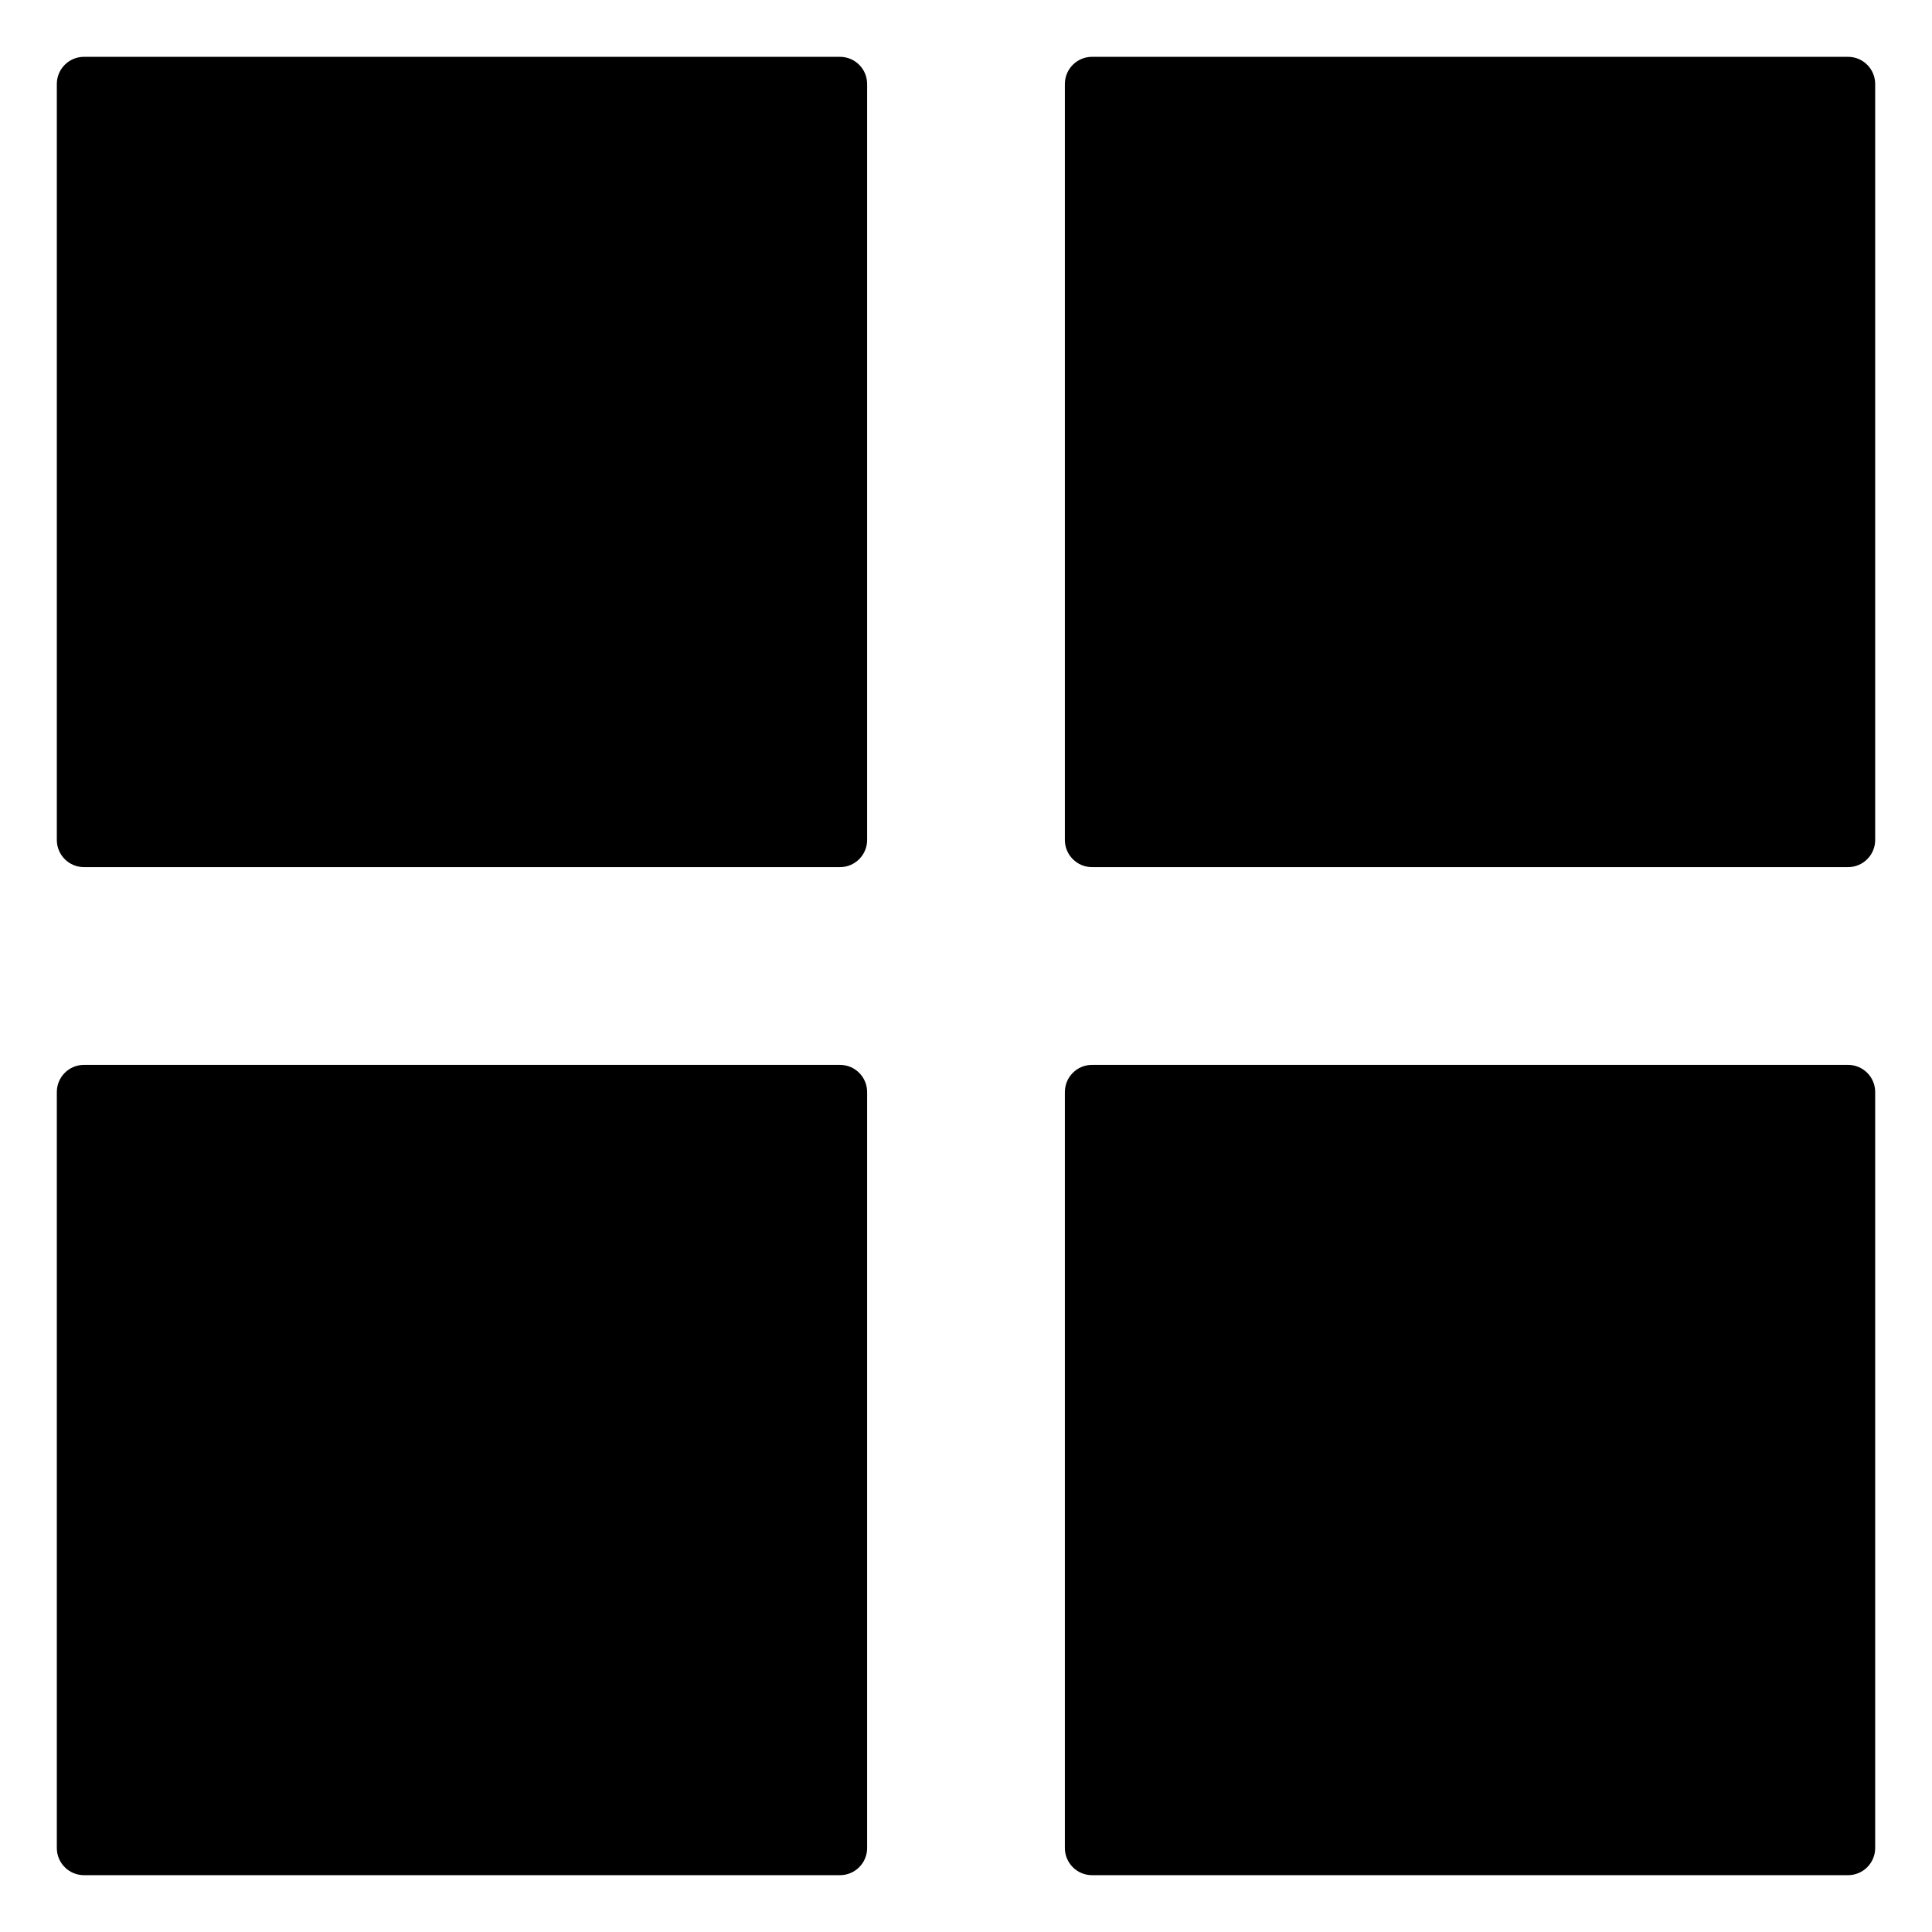
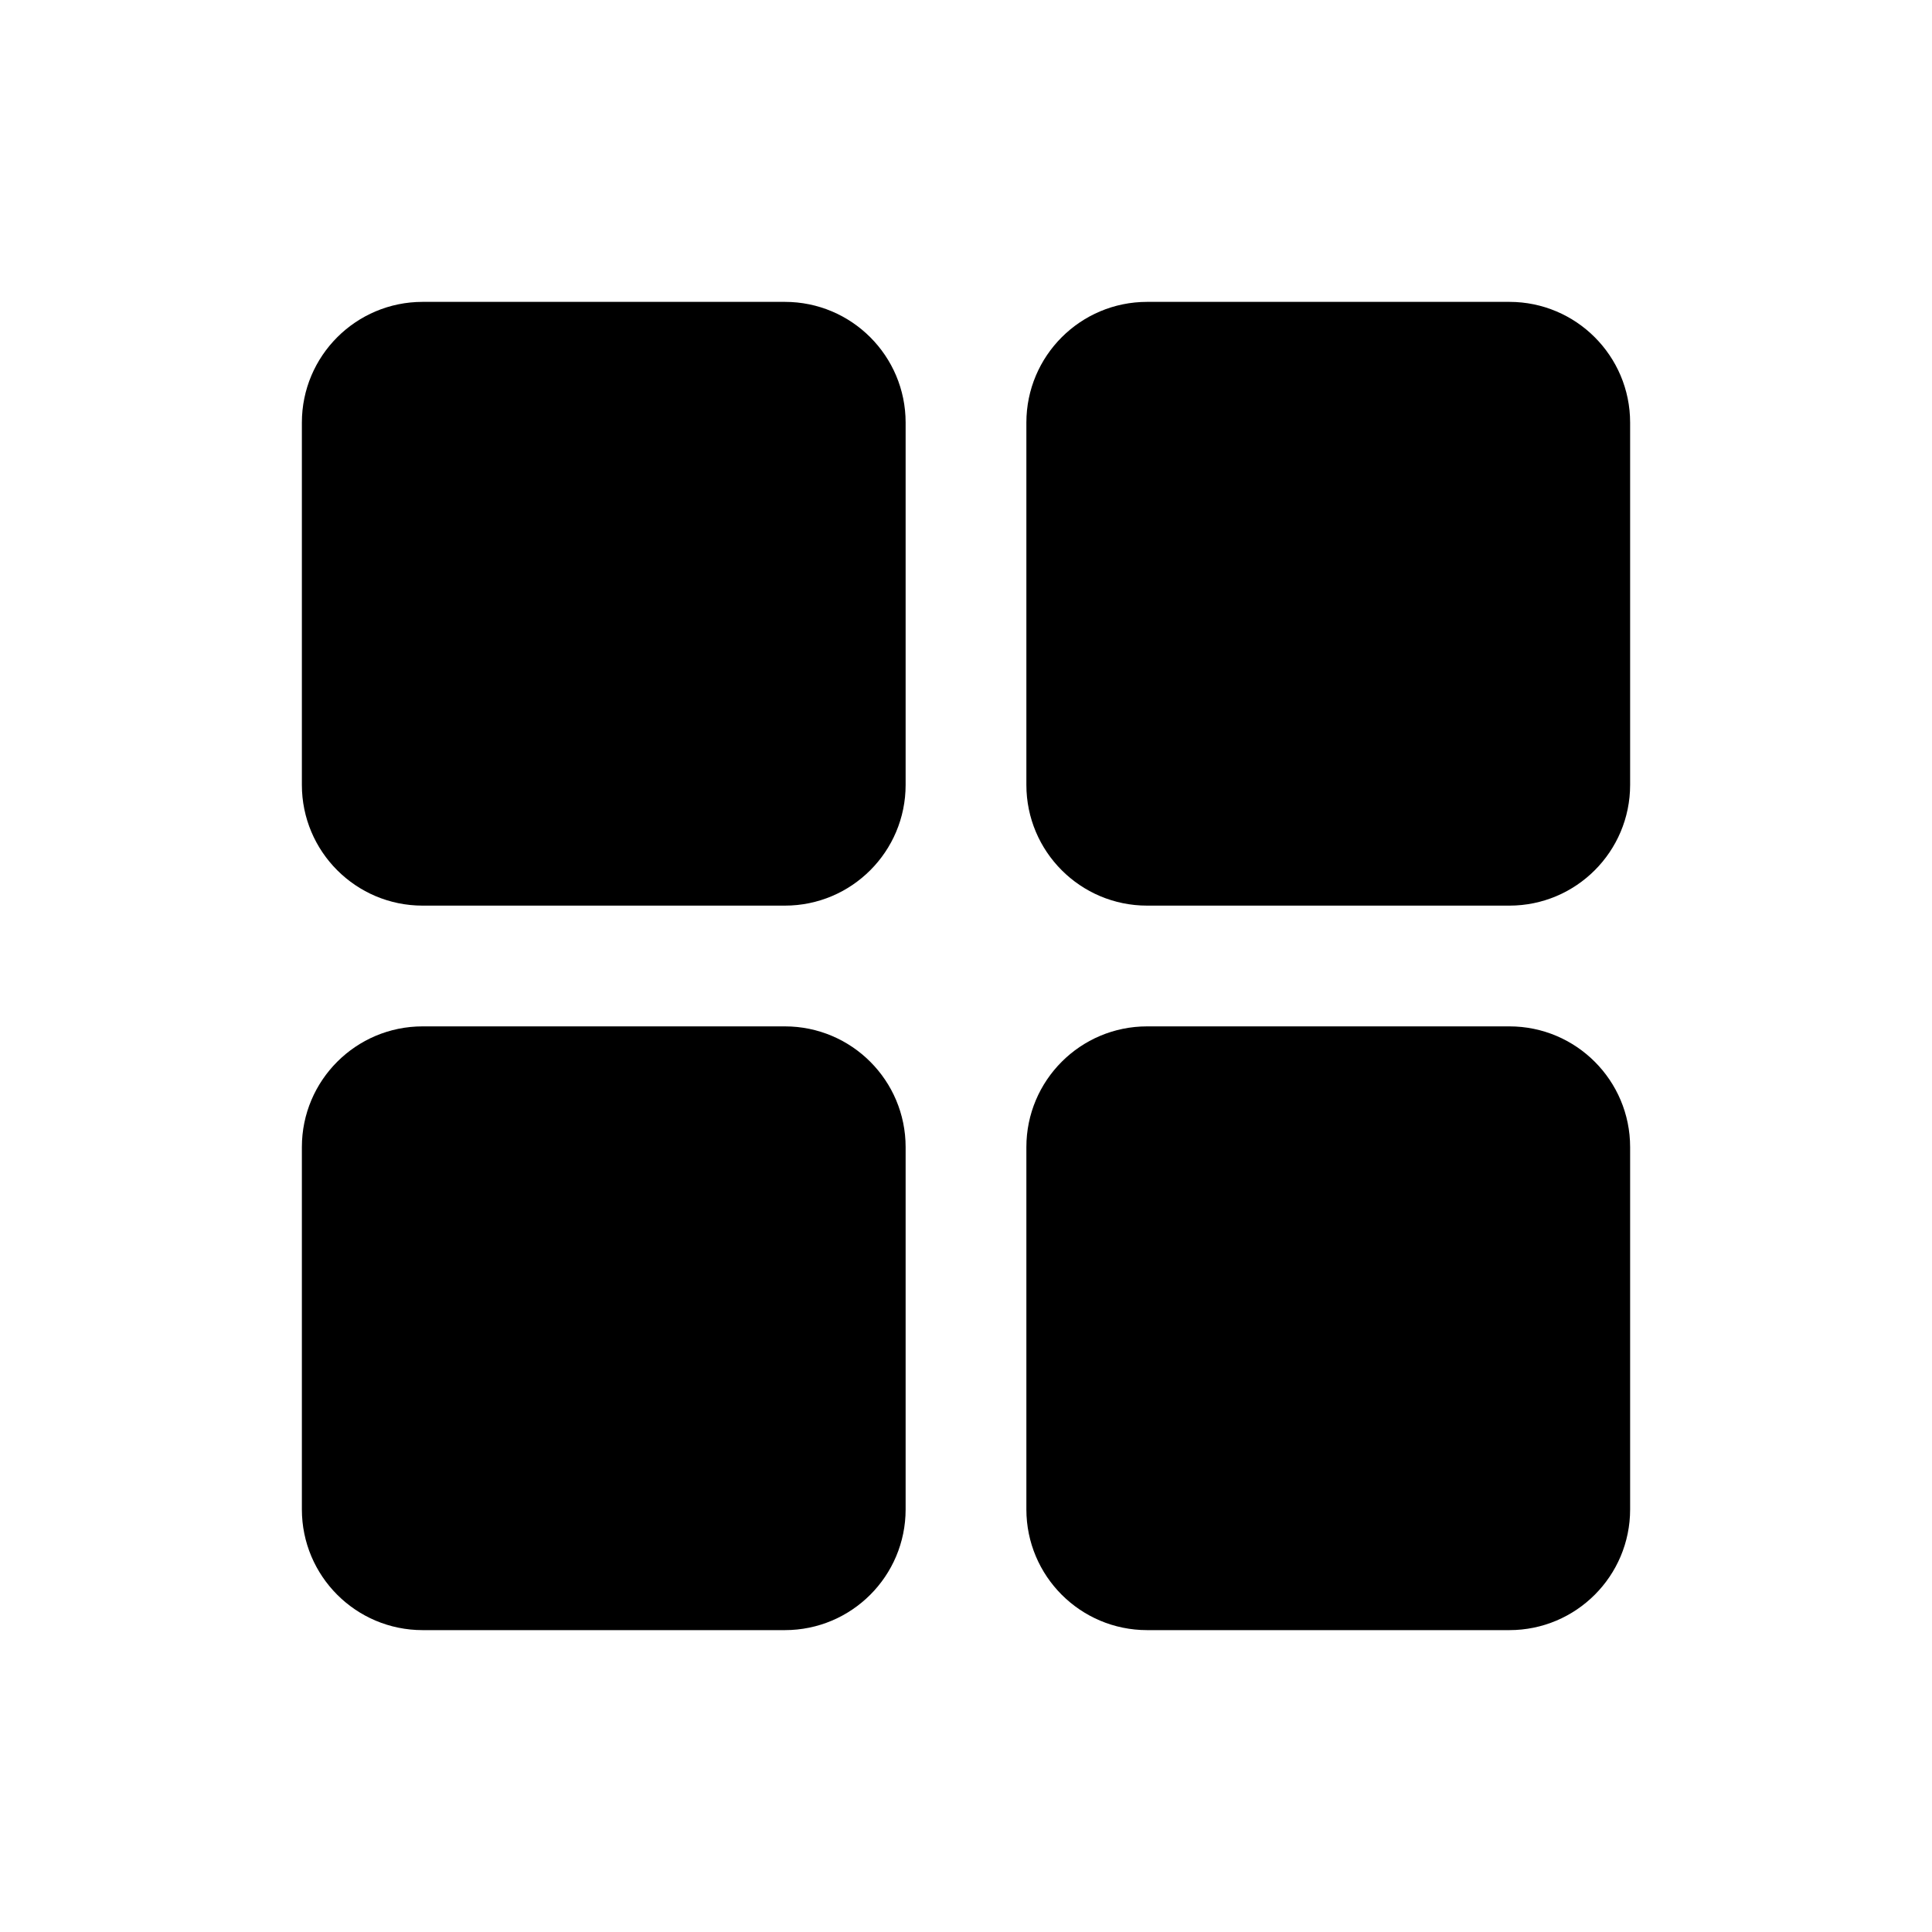
- <svg xmlns="http://www.w3.org/2000/svg" width="17" height="17" viewBox="0 0 17 17">
-   <path d="M0.5 0.739C0.5 0.607 0.607 0.5 0.739 0.5H7.391C7.523 0.5 7.63 0.607 7.63 0.739V7.391C7.63 7.523 7.523 7.63 7.391 7.63H0.739C0.607 7.63 0.5 7.523 0.5 7.391V0.739ZM0.5 9.609C0.5 9.477 0.607 9.37 0.739 9.37H7.391C7.523 9.37 7.63 9.477 7.63 9.609V16.261C7.63 16.393 7.523 16.5 7.391 16.5H0.739C0.607 16.5 0.5 16.393 0.5 16.261V9.609ZM9.37 0.739C9.37 0.607 9.477 0.5 9.609 0.5H16.261C16.393 0.5 16.5 0.607 16.5 0.739V7.391C16.5 7.523 16.393 7.63 16.261 7.63H9.609C9.477 7.63 9.37 7.523 9.37 7.391V0.739ZM9.37 9.609C9.37 9.477 9.477 9.37 9.609 9.37H16.261C16.393 9.37 16.5 9.477 16.5 9.609V16.261C16.5 16.393 16.393 16.5 16.261 16.5H9.609C9.477 16.5 9.37 16.393 9.37 16.261V9.609Z" />
+ <svg xmlns="http://www.w3.org/2000/svg" stroke="currentColor" fill="currentColor" stroke-width="0" viewBox="0 0 256 256" height="200px" width="200px">
+   <path d="M120,56v48a16,16,0,0,1-16,16H56a16,16,0,0,1-16-16V56A16,16,0,0,1,56,40h48A16,16,0,0,1,120,56Zm80-16H152a16,16,0,0,0-16,16v48a16,16,0,0,0,16,16h48a16,16,0,0,0,16-16V56A16,16,0,0,0,200,40Zm-96,96H56a16,16,0,0,0-16,16v48a16,16,0,0,0,16,16h48a16,16,0,0,0,16-16V152A16,16,0,0,0,104,136Zm96,0H152a16,16,0,0,0-16,16v48a16,16,0,0,0,16,16h48a16,16,0,0,0,16-16V152A16,16,0,0,0,200,136Z" />
</svg>
